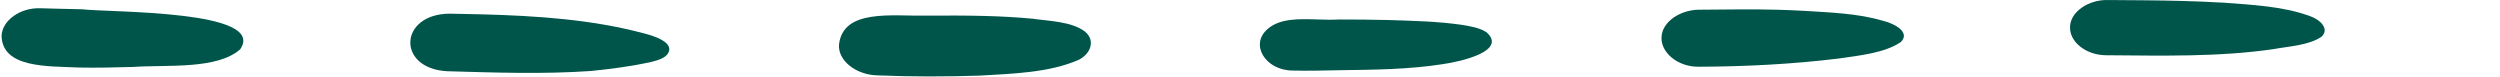
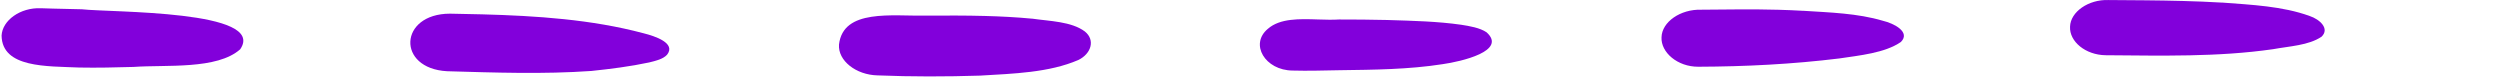
<svg xmlns="http://www.w3.org/2000/svg" width="163" height="5" viewBox="0 0 163 5" fill="none">
-   <path d="M144.88 0.167C146.803 0.314 148.825 0.401 150.589 1.043C151.253 1.262 151.913 1.87 151.366 2.392C150.53 2.962 149.263 3.012 148.204 3.207C144.611 3.724 140.932 3.627 137.288 3.601C135.974 3.583 134.919 2.709 134.967 1.742C134.992 0.771 136.17 -0.041 137.462 0.002C139.076 0.013 140.694 0.019 142.306 0.063C143.163 0.086 144.02 0.119 144.876 0.17L144.88 0.167Z" fill="#00554B" />
-   <path d="M117.567 0.703C119.312 0.815 121.113 0.864 122.758 1.353C123.508 1.528 124.583 2.097 123.936 2.738C122.893 3.459 121.224 3.615 119.922 3.811C116.88 4.184 113.809 4.34 110.729 4.351C109.371 4.357 108.283 3.415 108.331 2.431C108.355 1.424 109.574 0.594 110.91 0.633C112.592 0.618 114.277 0.592 115.959 0.637C116.494 0.652 117.029 0.674 117.563 0.705L117.567 0.703Z" fill="#00554B" />
-   <path d="M90.552 1.307C92.124 1.357 93.71 1.392 95.263 1.613C95.82 1.7 96.49 1.811 96.924 2.106C98.284 3.324 95.262 4.014 94.064 4.183C91.849 4.531 89.585 4.547 87.333 4.578C86.317 4.595 85.29 4.629 84.276 4.6C82.483 4.586 81.458 2.874 82.67 1.875C83.458 1.187 84.728 1.229 85.937 1.269C86.413 1.282 86.878 1.299 87.302 1.271C88.34 1.274 89.382 1.275 90.422 1.303C90.466 1.304 90.512 1.306 90.555 1.307L90.552 1.307Z" fill="#00554B" />
-   <path d="M67.295 1.216C68.451 1.384 69.852 1.397 70.729 2.05C71.431 2.611 71.141 3.503 70.314 3.909C68.4 4.738 66.063 4.801 63.902 4.93C61.675 5.001 59.441 5.005 57.216 4.915C55.816 4.885 54.624 3.957 54.703 2.902C54.977 0.554 58.163 1.061 60.408 1.019C61.68 1.012 62.952 1.006 64.225 1.041C65.252 1.068 66.275 1.121 67.295 1.218L67.295 1.216Z" fill="#00554B" />
-   <path d="M41.952 2.167C42.724 2.36 44.082 2.812 43.496 3.564C43.234 3.856 42.749 3.967 42.321 4.072C41.088 4.335 39.815 4.495 38.553 4.627C35.432 4.846 32.28 4.734 29.152 4.644C25.843 4.465 26.008 0.903 29.331 0.891C30.029 0.902 30.731 0.916 31.432 0.935C34.999 1.031 38.568 1.267 41.952 2.167Z" fill="#00554B" />
-   <path d="M15.657 3.217C14.148 4.551 10.838 4.211 8.703 4.364C7.519 4.397 6.339 4.427 5.159 4.403C3.067 4.309 0.137 4.441 0.103 2.321C0.152 1.332 1.315 0.483 2.661 0.537C3.182 0.559 3.701 0.565 4.22 0.579C4.592 0.589 4.968 0.594 5.34 0.605C7.262 0.823 17.437 0.648 15.657 3.219L15.657 3.217Z" fill="#00554B" />
+   <path d="M144.88 0.167C146.803 0.314 148.825 0.401 150.589 1.043C151.253 1.262 151.913 1.87 151.366 2.392C150.53 2.962 149.263 3.012 148.204 3.207C144.611 3.724 140.932 3.627 137.288 3.601C135.974 3.583 134.919 2.709 134.967 1.742C134.992 0.771 136.17 -0.041 137.462 0.002C139.076 0.013 140.694 0.019 142.306 0.063C143.163 0.086 144.02 0.119 144.876 0.17L144.88 0.167Z" fill="#8200db" />
+   <path d="M117.567 0.703C119.312 0.815 121.113 0.864 122.758 1.353C123.508 1.528 124.583 2.097 123.936 2.738C122.893 3.459 121.224 3.615 119.922 3.811C116.88 4.184 113.809 4.34 110.729 4.351C109.371 4.357 108.283 3.415 108.331 2.431C108.355 1.424 109.574 0.594 110.91 0.633C112.592 0.618 114.277 0.592 115.959 0.637C116.494 0.652 117.029 0.674 117.563 0.705L117.567 0.703Z" fill="#8200db" />
+   <path d="M90.552 1.307C92.124 1.357 93.71 1.392 95.263 1.613C95.82 1.7 96.49 1.811 96.924 2.106C98.284 3.324 95.262 4.014 94.064 4.183C91.849 4.531 89.585 4.547 87.333 4.578C86.317 4.595 85.29 4.629 84.276 4.6C82.483 4.586 81.458 2.874 82.67 1.875C83.458 1.187 84.728 1.229 85.937 1.269C86.413 1.282 86.878 1.299 87.302 1.271C88.34 1.274 89.382 1.275 90.422 1.303C90.466 1.304 90.512 1.306 90.555 1.307L90.552 1.307Z" fill="#8200db" />
+   <path d="M67.295 1.216C68.451 1.384 69.852 1.397 70.729 2.05C71.431 2.611 71.141 3.503 70.314 3.909C68.4 4.738 66.063 4.801 63.902 4.93C61.675 5.001 59.441 5.005 57.216 4.915C55.816 4.885 54.624 3.957 54.703 2.902C54.977 0.554 58.163 1.061 60.408 1.019C61.68 1.012 62.952 1.006 64.225 1.041C65.252 1.068 66.275 1.121 67.295 1.218L67.295 1.216Z" fill="#8200db" />
+   <path d="M41.952 2.167C42.724 2.36 44.082 2.812 43.496 3.564C43.234 3.856 42.749 3.967 42.321 4.072C41.088 4.335 39.815 4.495 38.553 4.627C35.432 4.846 32.28 4.734 29.152 4.644C25.843 4.465 26.008 0.903 29.331 0.891C30.029 0.902 30.731 0.916 31.432 0.935C34.999 1.031 38.568 1.267 41.952 2.167Z" fill="#8200db" />
+   <path d="M15.657 3.217C14.148 4.551 10.838 4.211 8.703 4.364C7.519 4.397 6.339 4.427 5.159 4.403C3.067 4.309 0.137 4.441 0.103 2.321C0.152 1.332 1.315 0.483 2.661 0.537C3.182 0.559 3.701 0.565 4.22 0.579C4.592 0.589 4.968 0.594 5.34 0.605C7.262 0.823 17.437 0.648 15.657 3.219L15.657 3.217Z" fill="#8200db" />
</svg>
